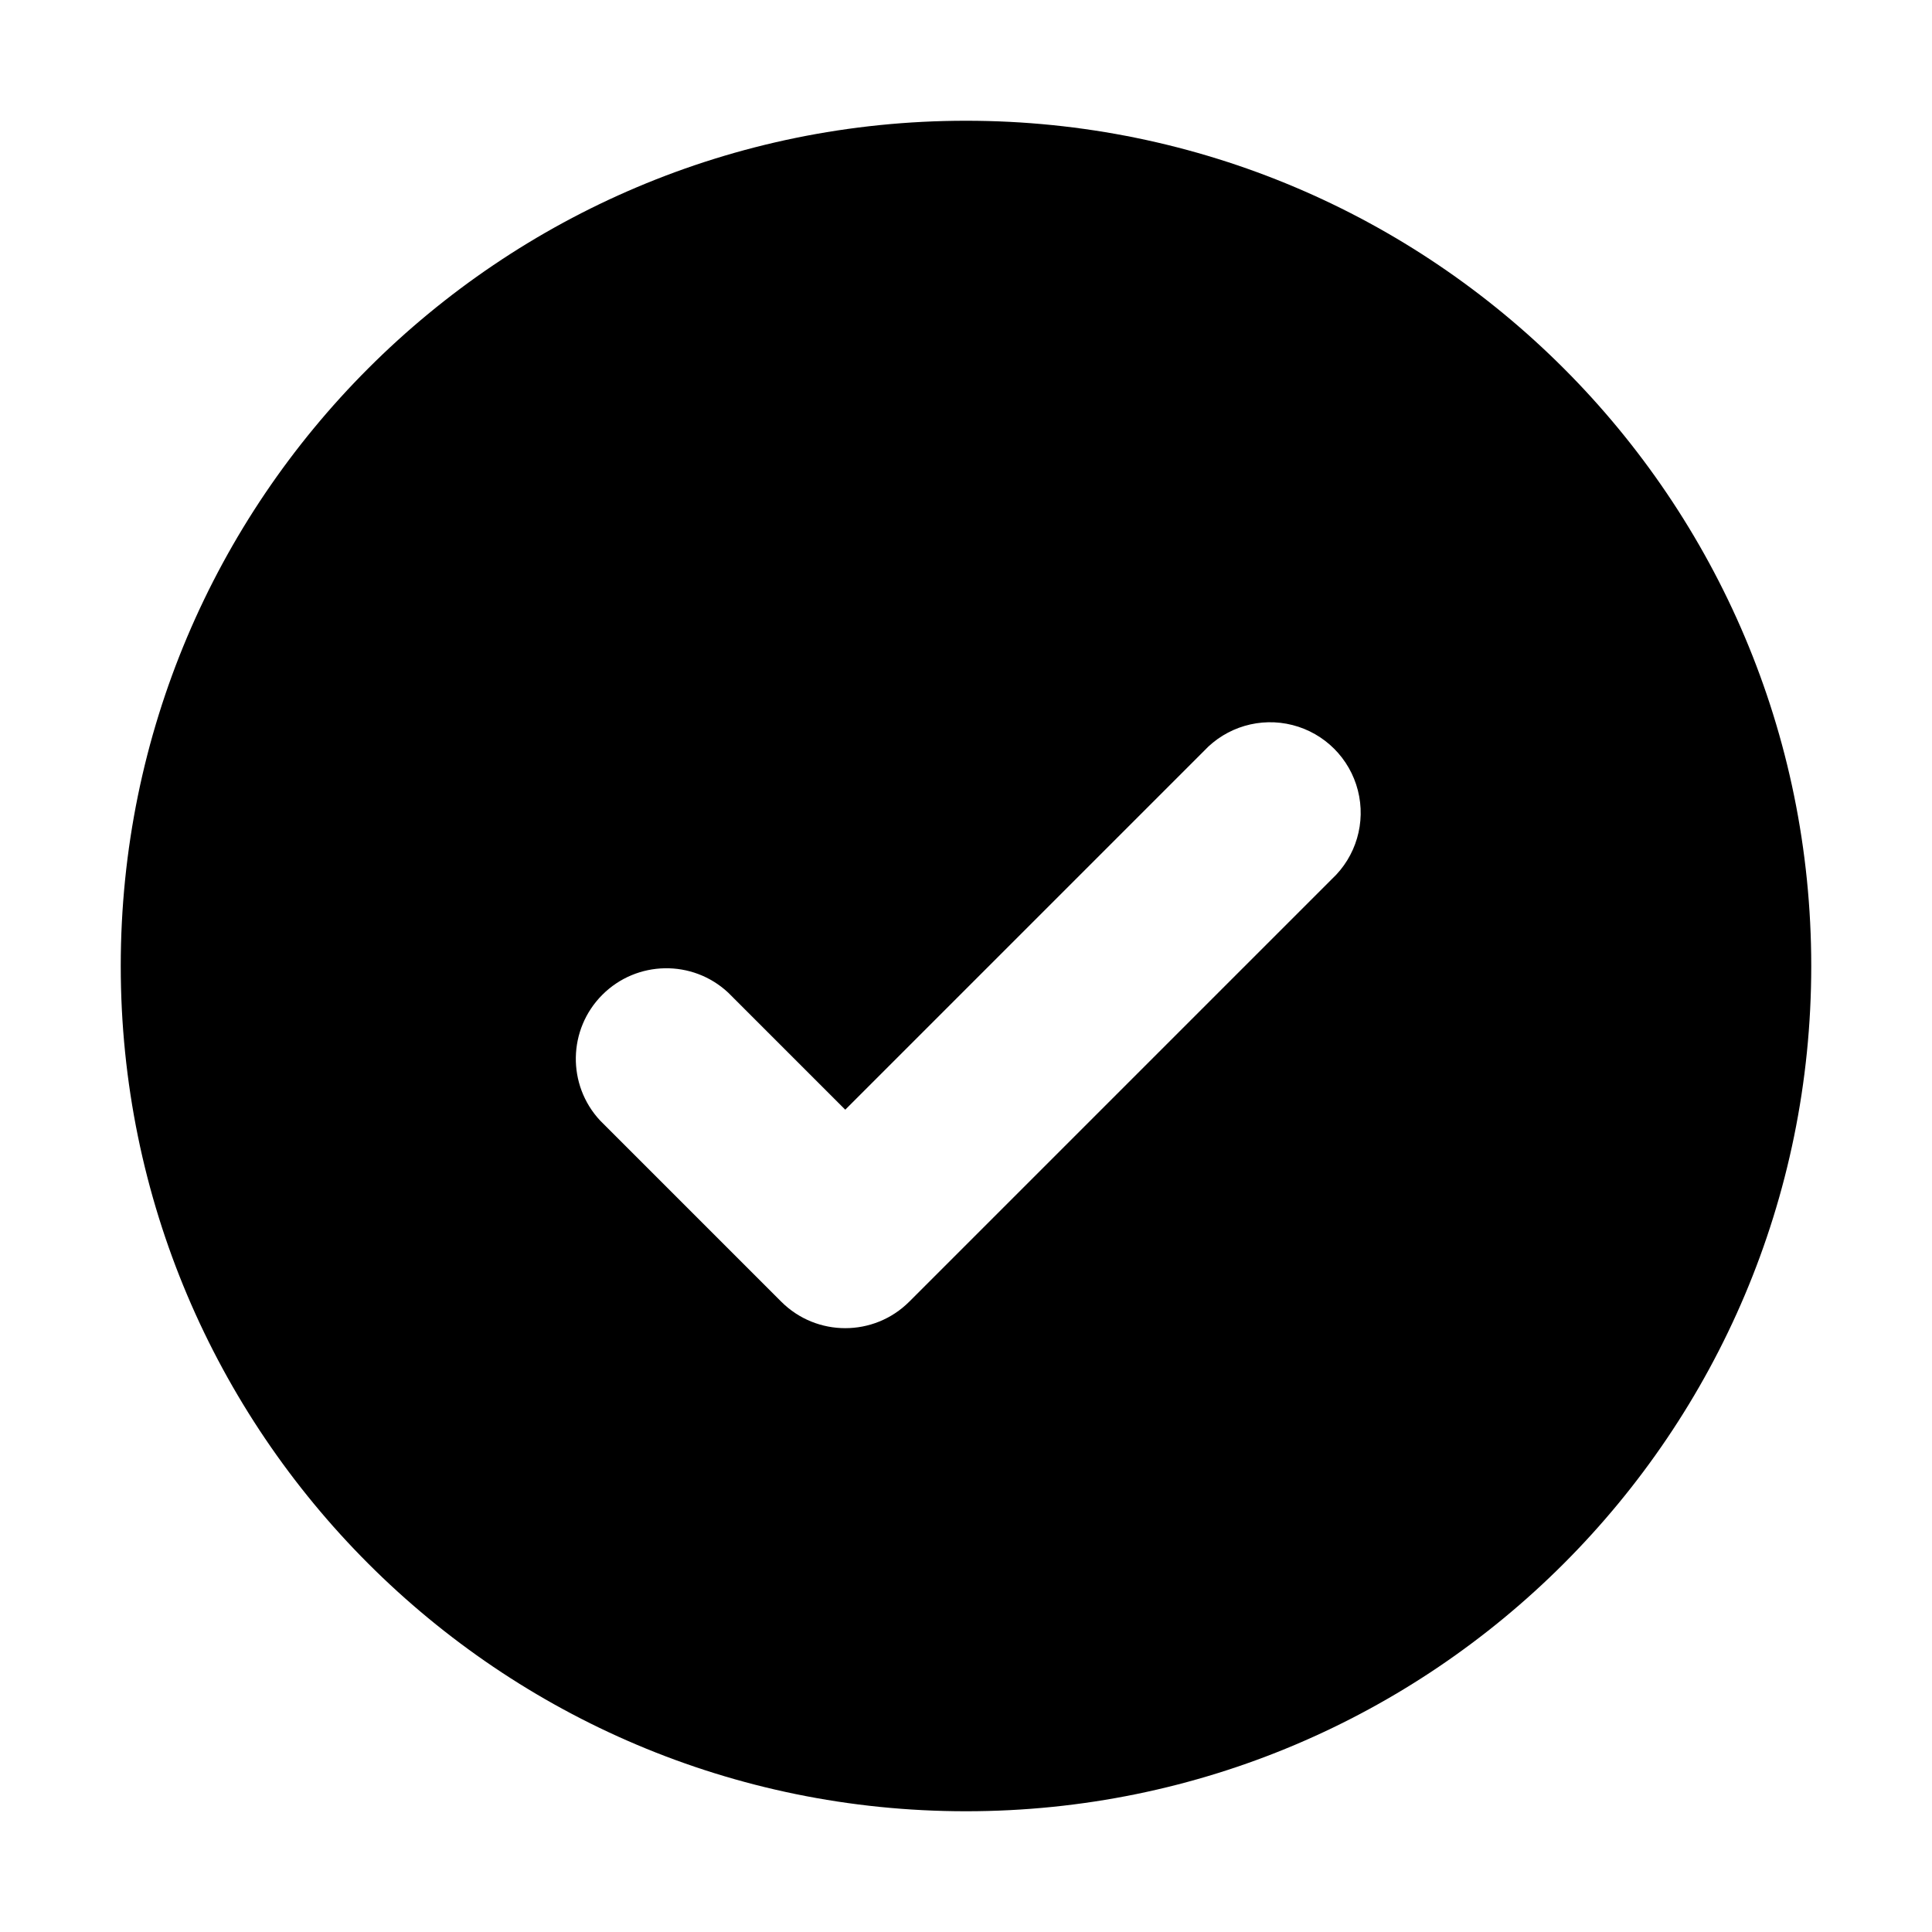
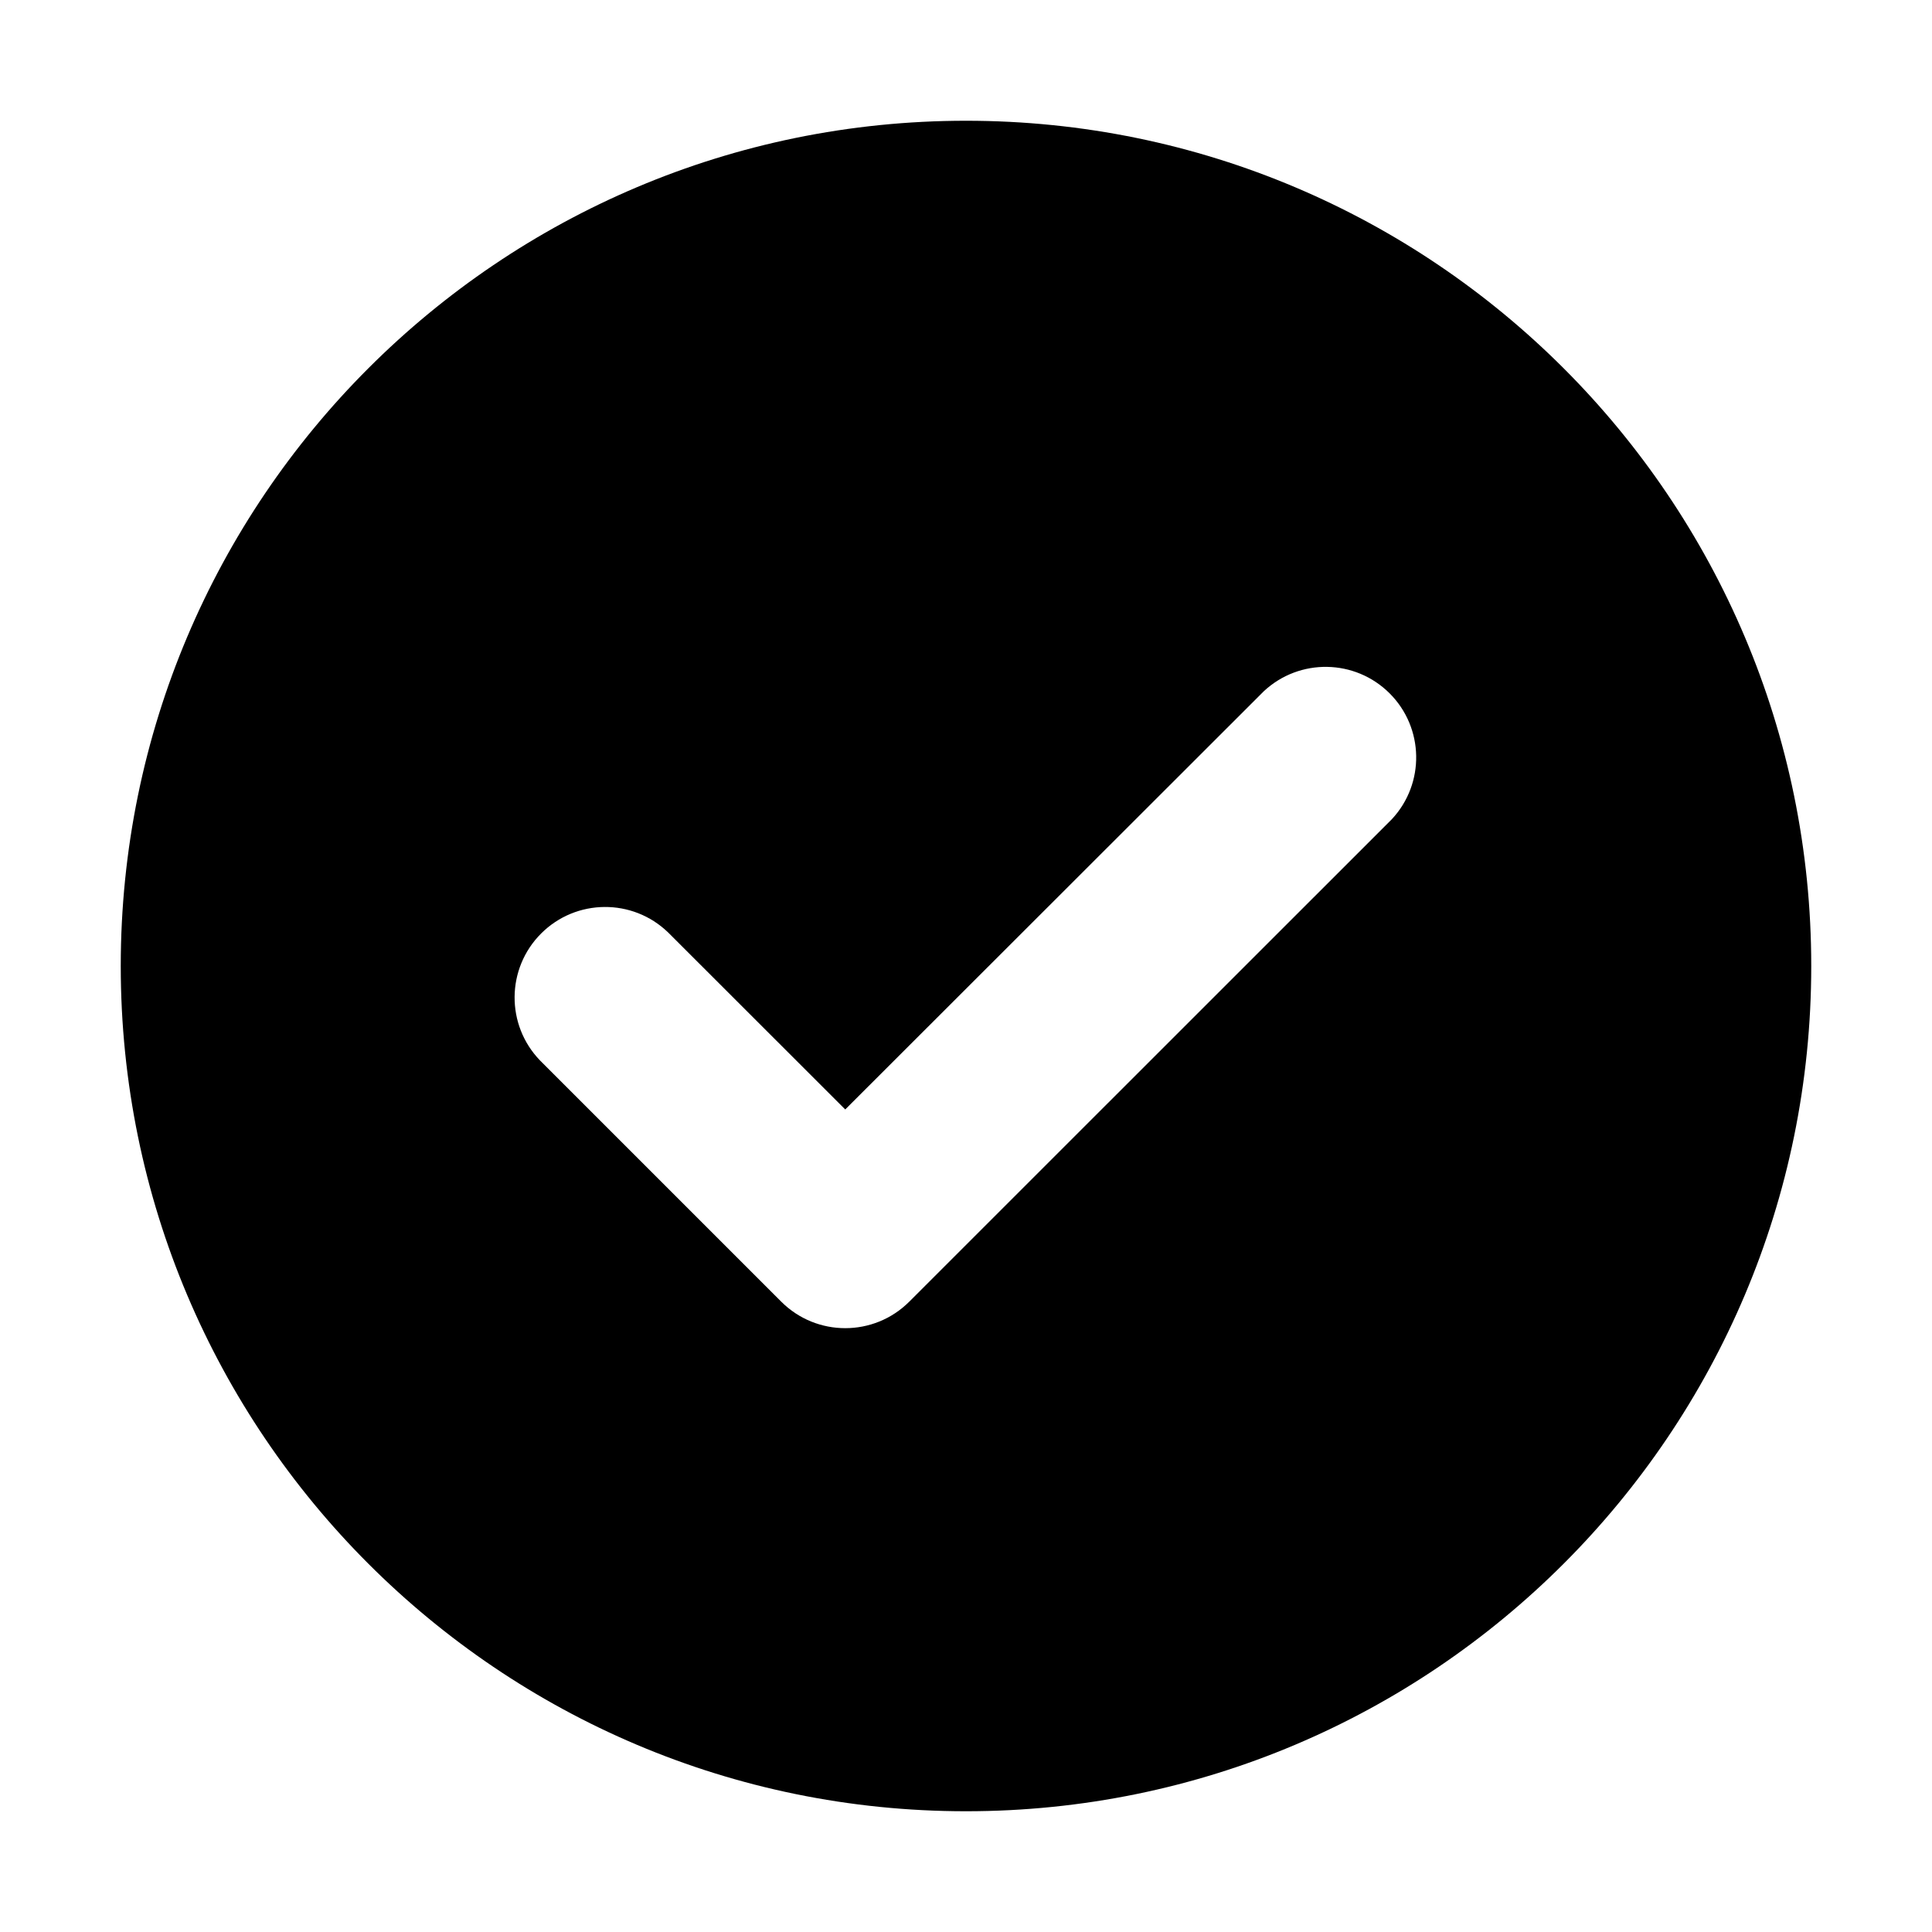
<svg xmlns="http://www.w3.org/2000/svg" width="16" height="16" fill="currentColor" viewBox="0 0 16 16">
-   <path fill-rule="evenodd" d="M8 1a7 7 0 1 0 0 14A7 7 0 0 0 8 1Zm3.03 6.28a.75.75 0 1 0-1.06-1.06L7 9.19l-.97-.97a.75.75 0 0 0-1.06 1.06l1.5 1.5a.75.75 0 0 0 1.06 0l3.5-3.5Z" clip-rule="evenodd" />
+   <path fill-rule="evenodd" d="M8 15A7 7 0 1 0 8 1a7 7 0 0 0 0 14Zm3.527-8.216a.75.75 0 0 0-1.06-1.06L7 9.188 5.533 7.722a.75.75 0 0 0-1.061 1.06L6.47 10.78a.75.75 0 0 0 1.06 0l3.997-3.996Z" clip-rule="evenodd" />
</svg>
